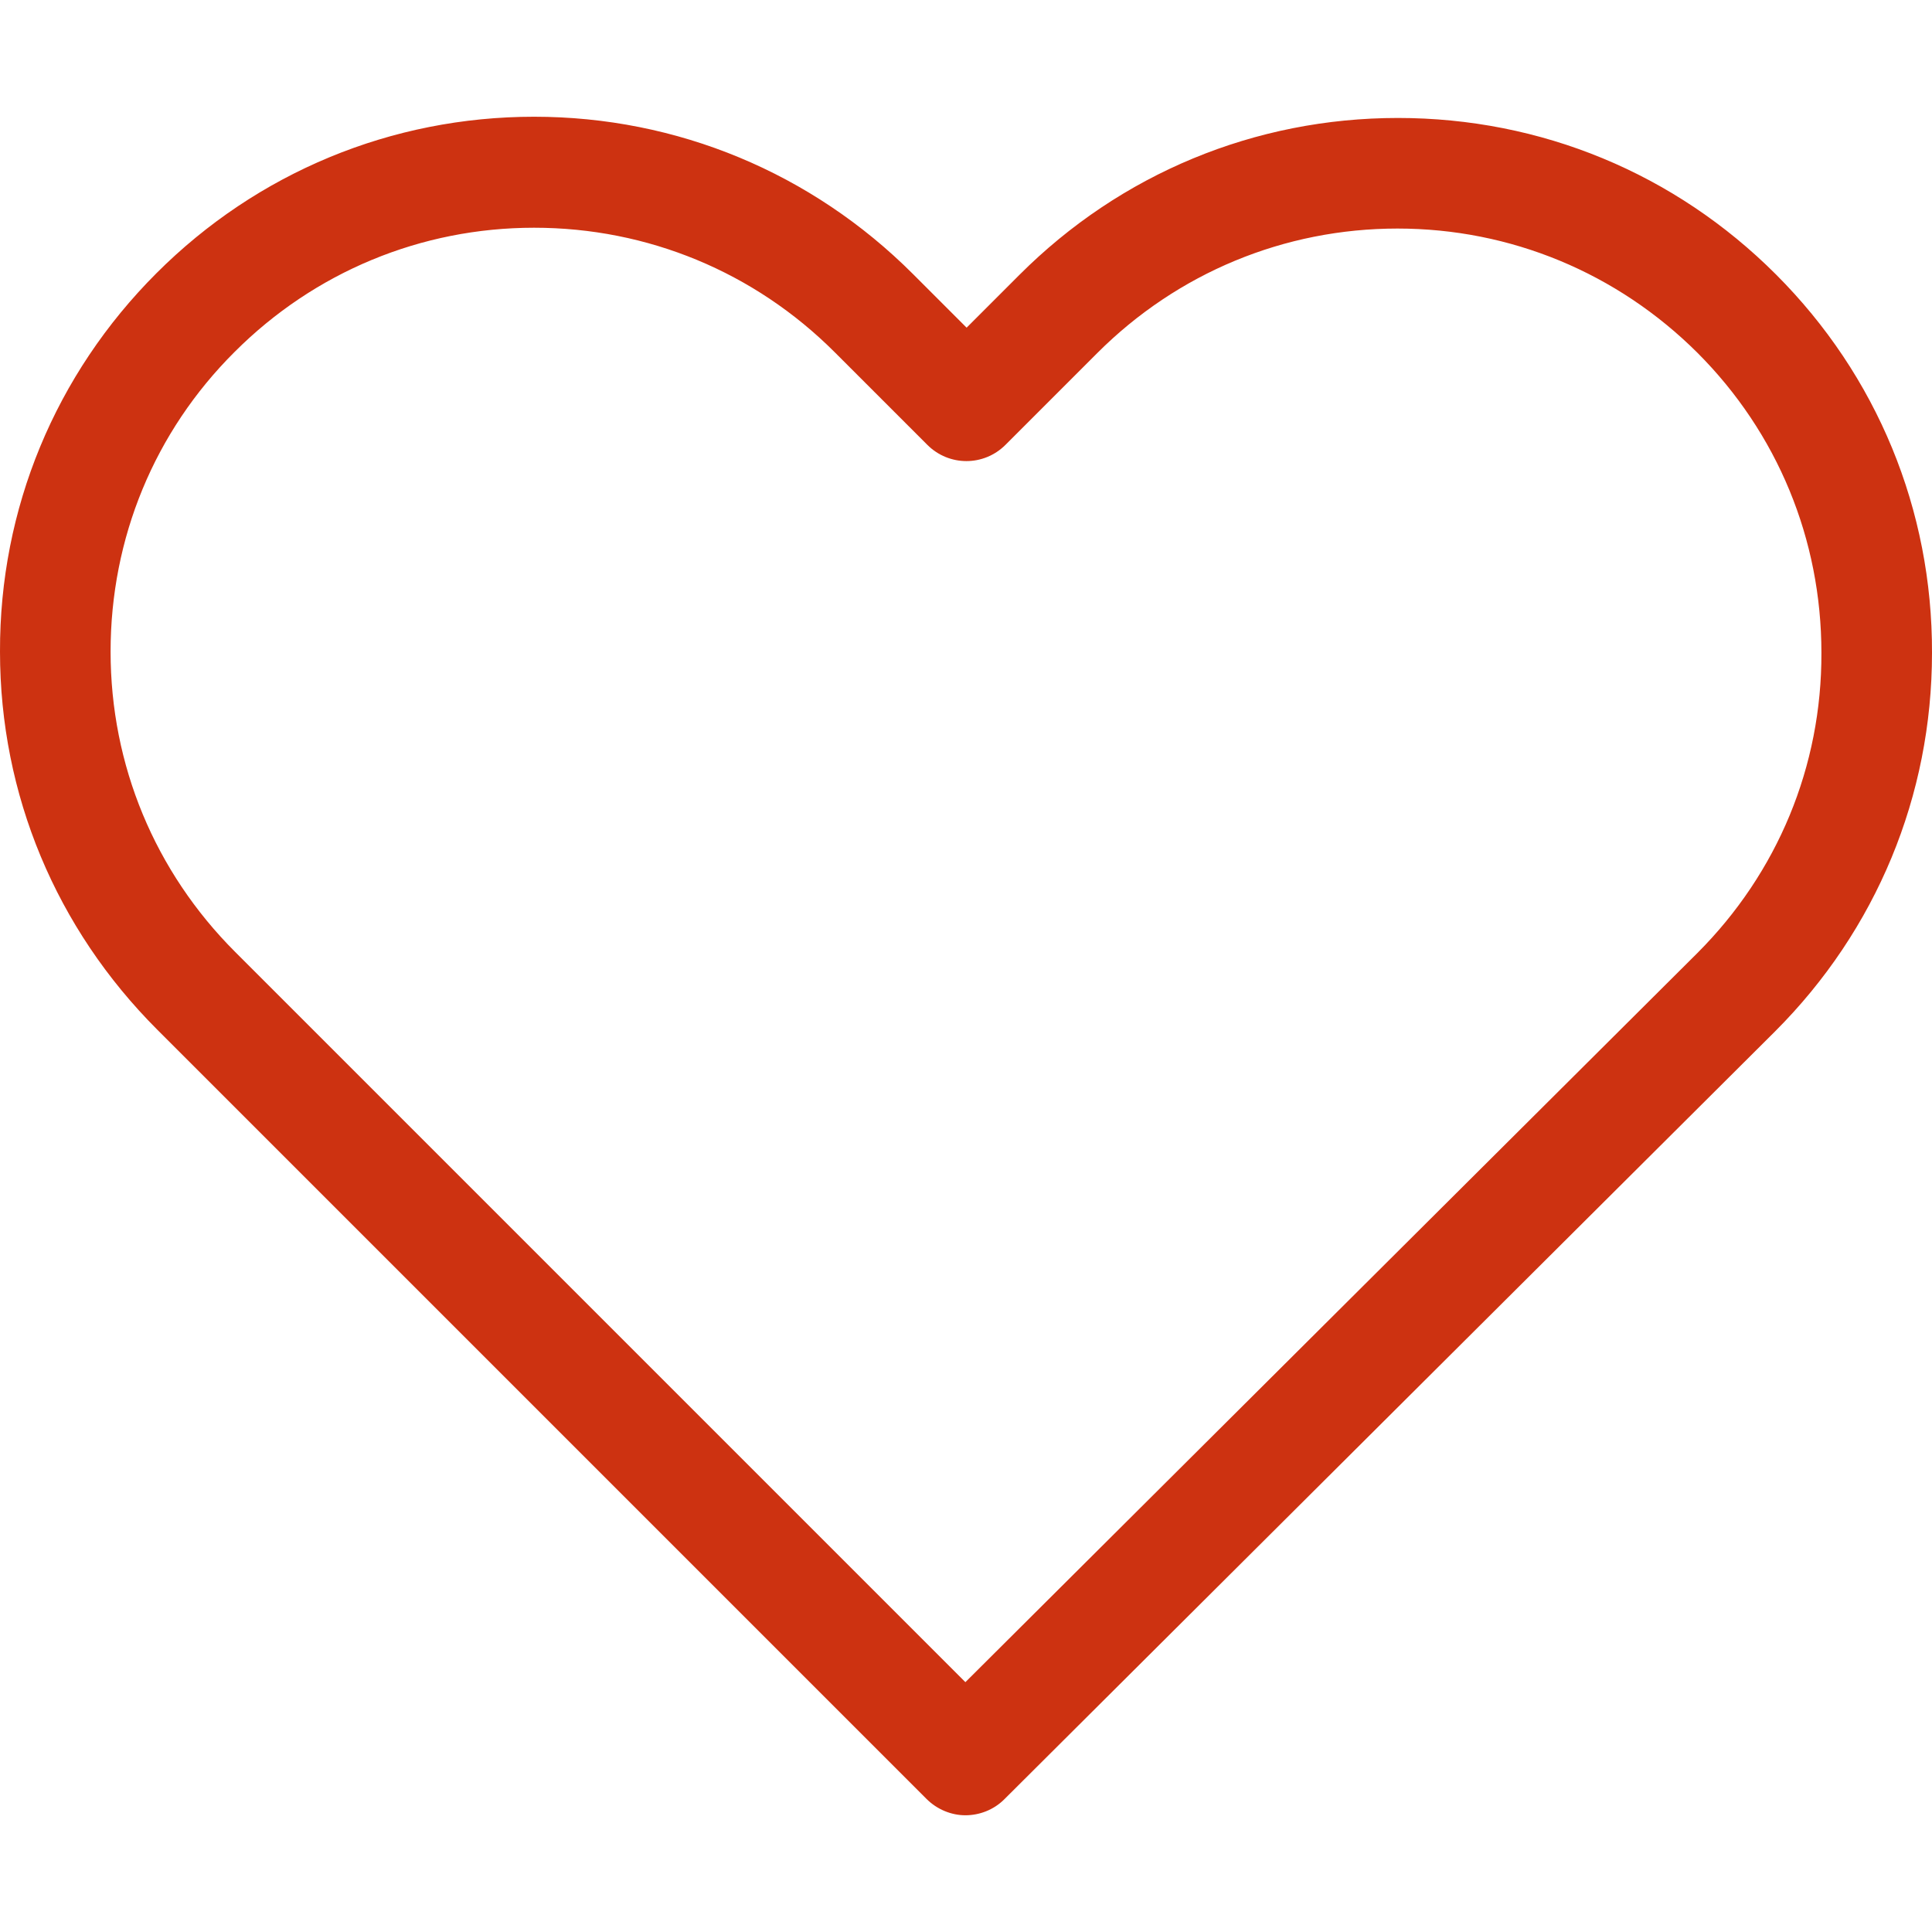
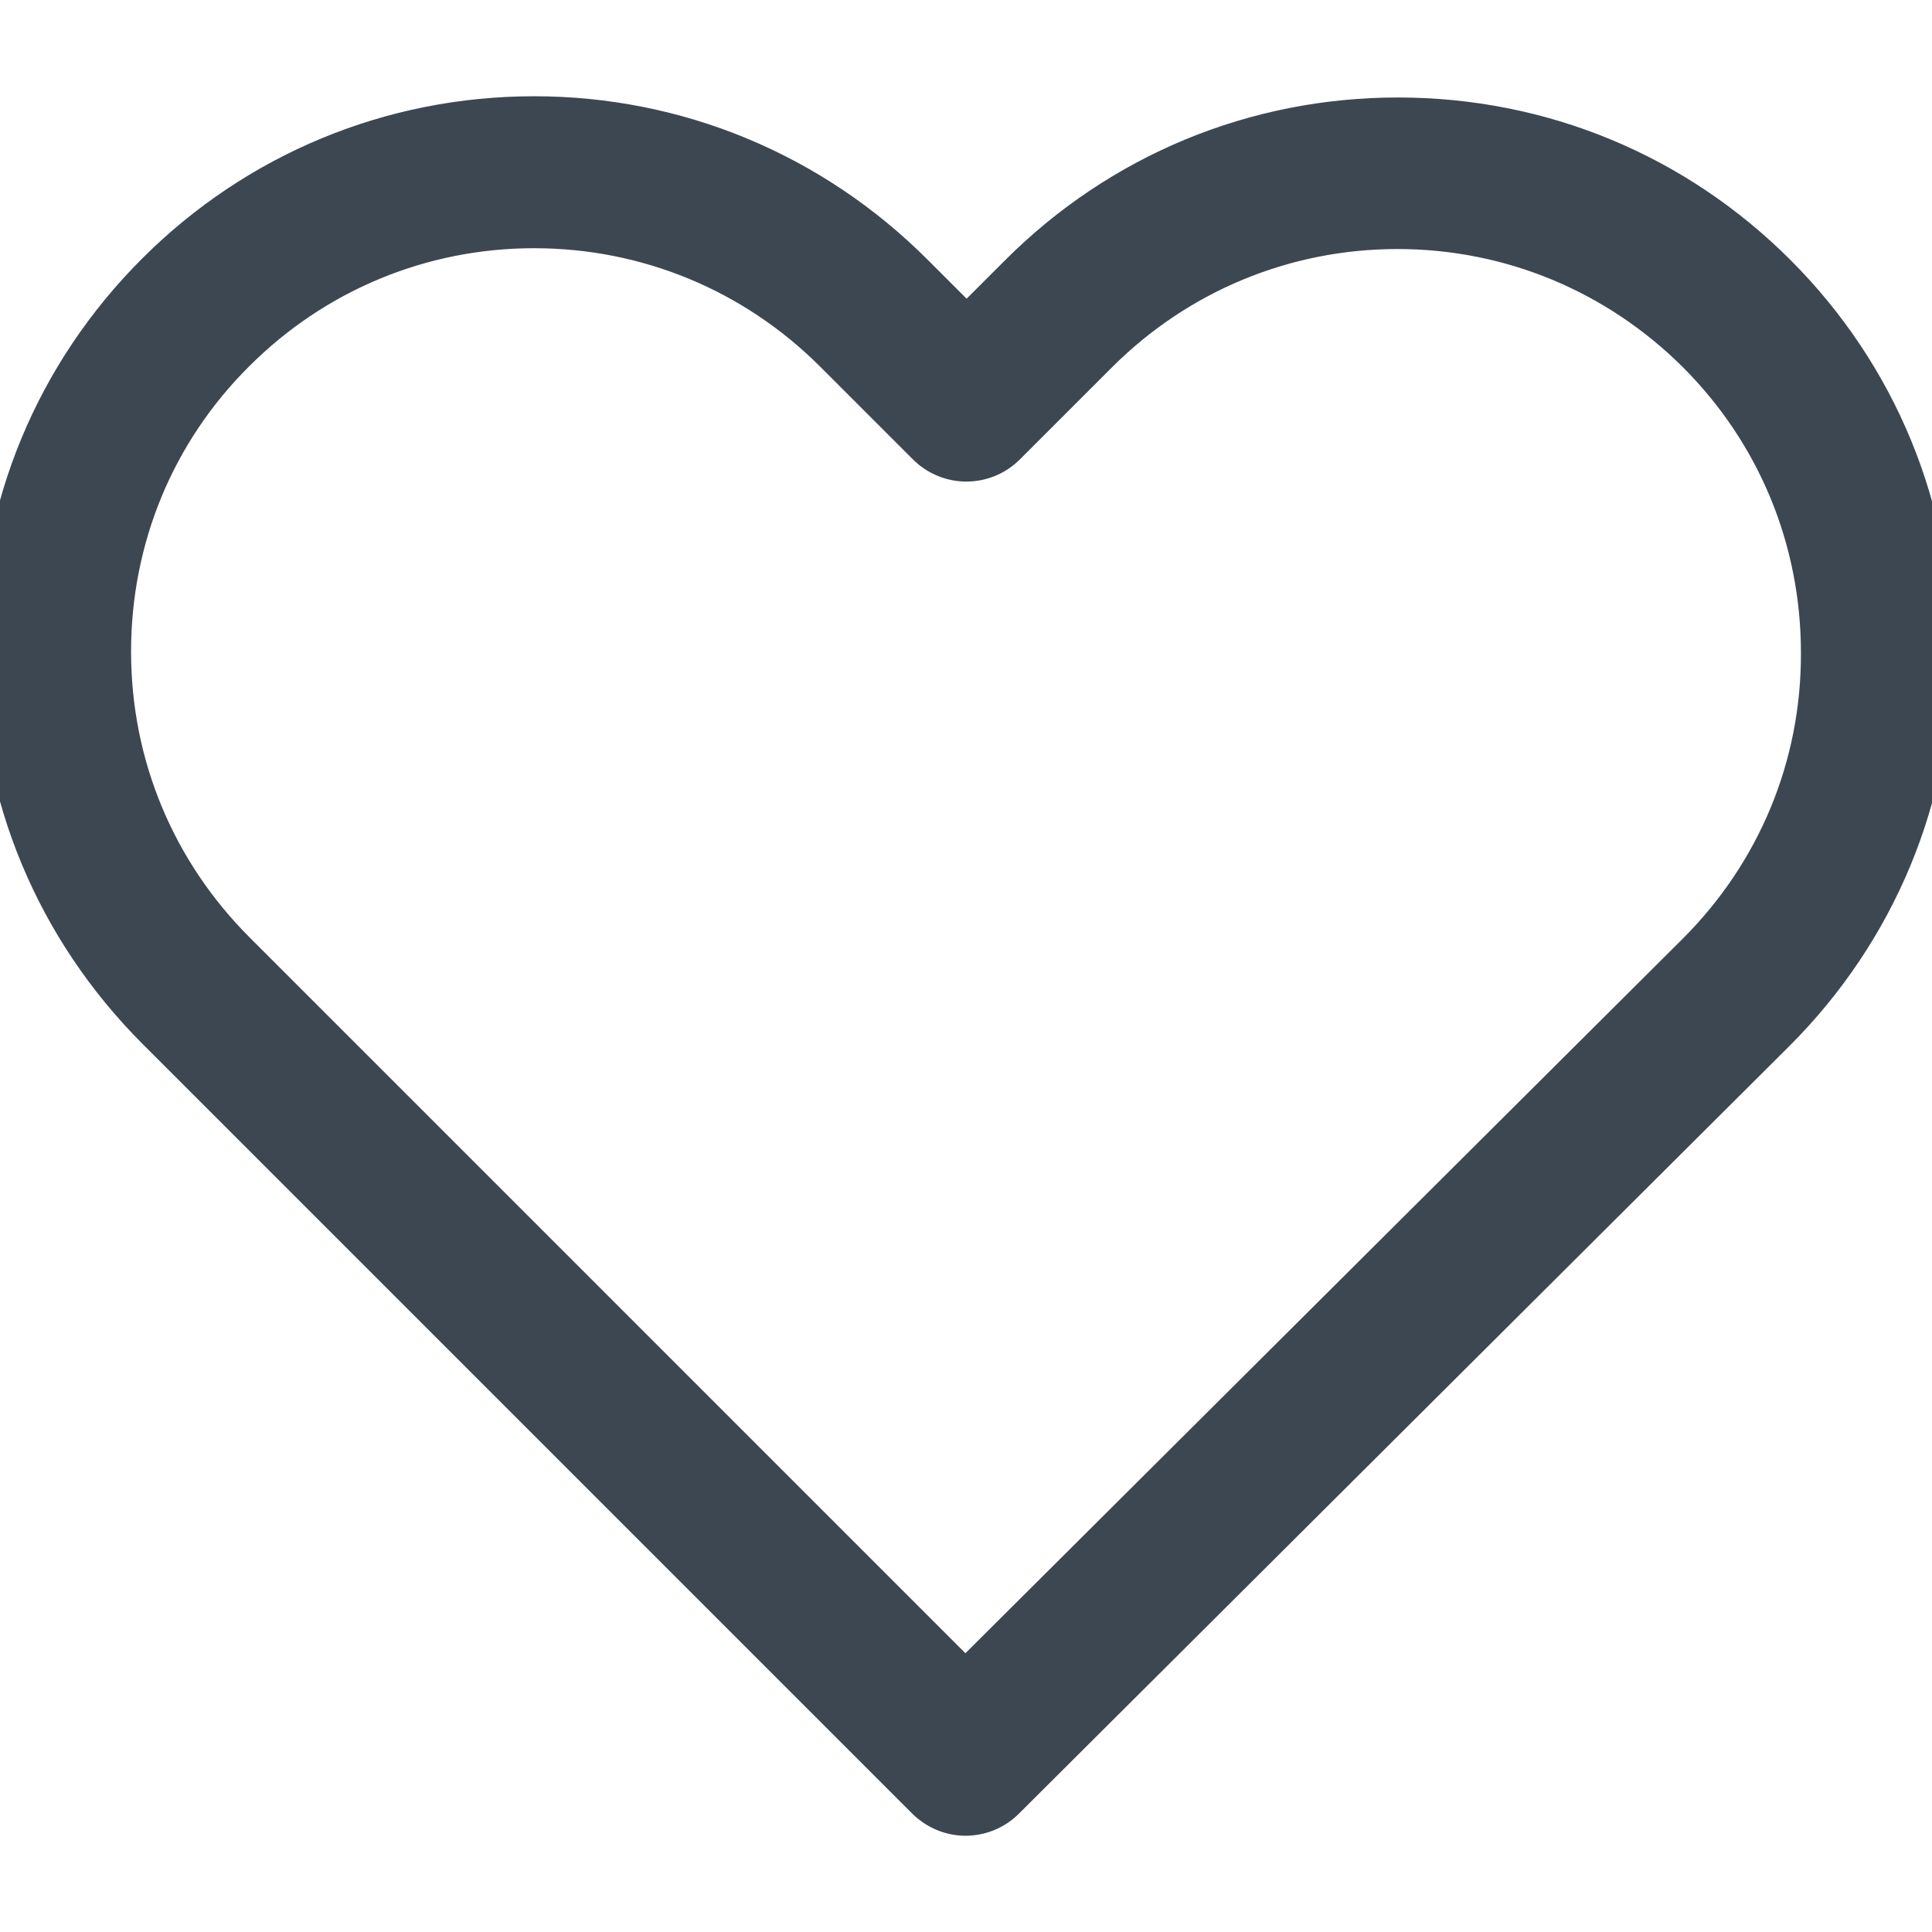
- <svg xmlns="http://www.w3.org/2000/svg" enable-background="new 0 0 471.701 471.701" fill="#CD3211" version="1.1" viewBox="0 0 471.7 471.7" xml:space="preserve">
+ <svg xmlns="http://www.w3.org/2000/svg" enable-background="new 0 0 471.701 471.701" fill="#3c4751" stroke="#3c4751" stroke-width="10" version="1.1" viewBox="0 0 471.7 471.7" xml:space="preserve">
  <path d="m433.6 67.001c-24.7-24.7-57.4-38.2-92.3-38.2s-67.7 13.6-92.4 38.3l-12.9 12.9-13.1-13.1c-24.7-24.7-57.6-38.4-92.5-38.4-34.8 0-67.6 13.6-92.2 38.2-24.7 24.7-38.3 57.5-38.2 92.4 0 34.9 13.7 67.6 38.4 92.3l187.8 187.8c2.6 2.6 6.1 4 9.5 4s6.9-1.3 9.5-3.9l188.2-187.5c24.7-24.7 38.3-57.5 38.3-92.4 0.1-34.9-13.4-67.7-38.1-92.4zm-19.2 165.7-178.7 178-178.3-178.3c-19.6-19.6-30.4-45.6-30.4-73.3s10.7-53.7 30.3-73.2c19.5-19.5 45.5-30.3 73.1-30.3 27.7 0 53.8 10.8 73.4 30.4l22.6 22.6c5.3 5.3 13.8 5.3 19.1 0l22.4-22.4c19.6-19.6 45.7-30.4 73.3-30.4s53.6 10.8 73.2 30.3c19.6 19.6 30.3 45.6 30.3 73.3 0.1 27.7-10.7 53.7-30.3 73.3z" />
</svg>
